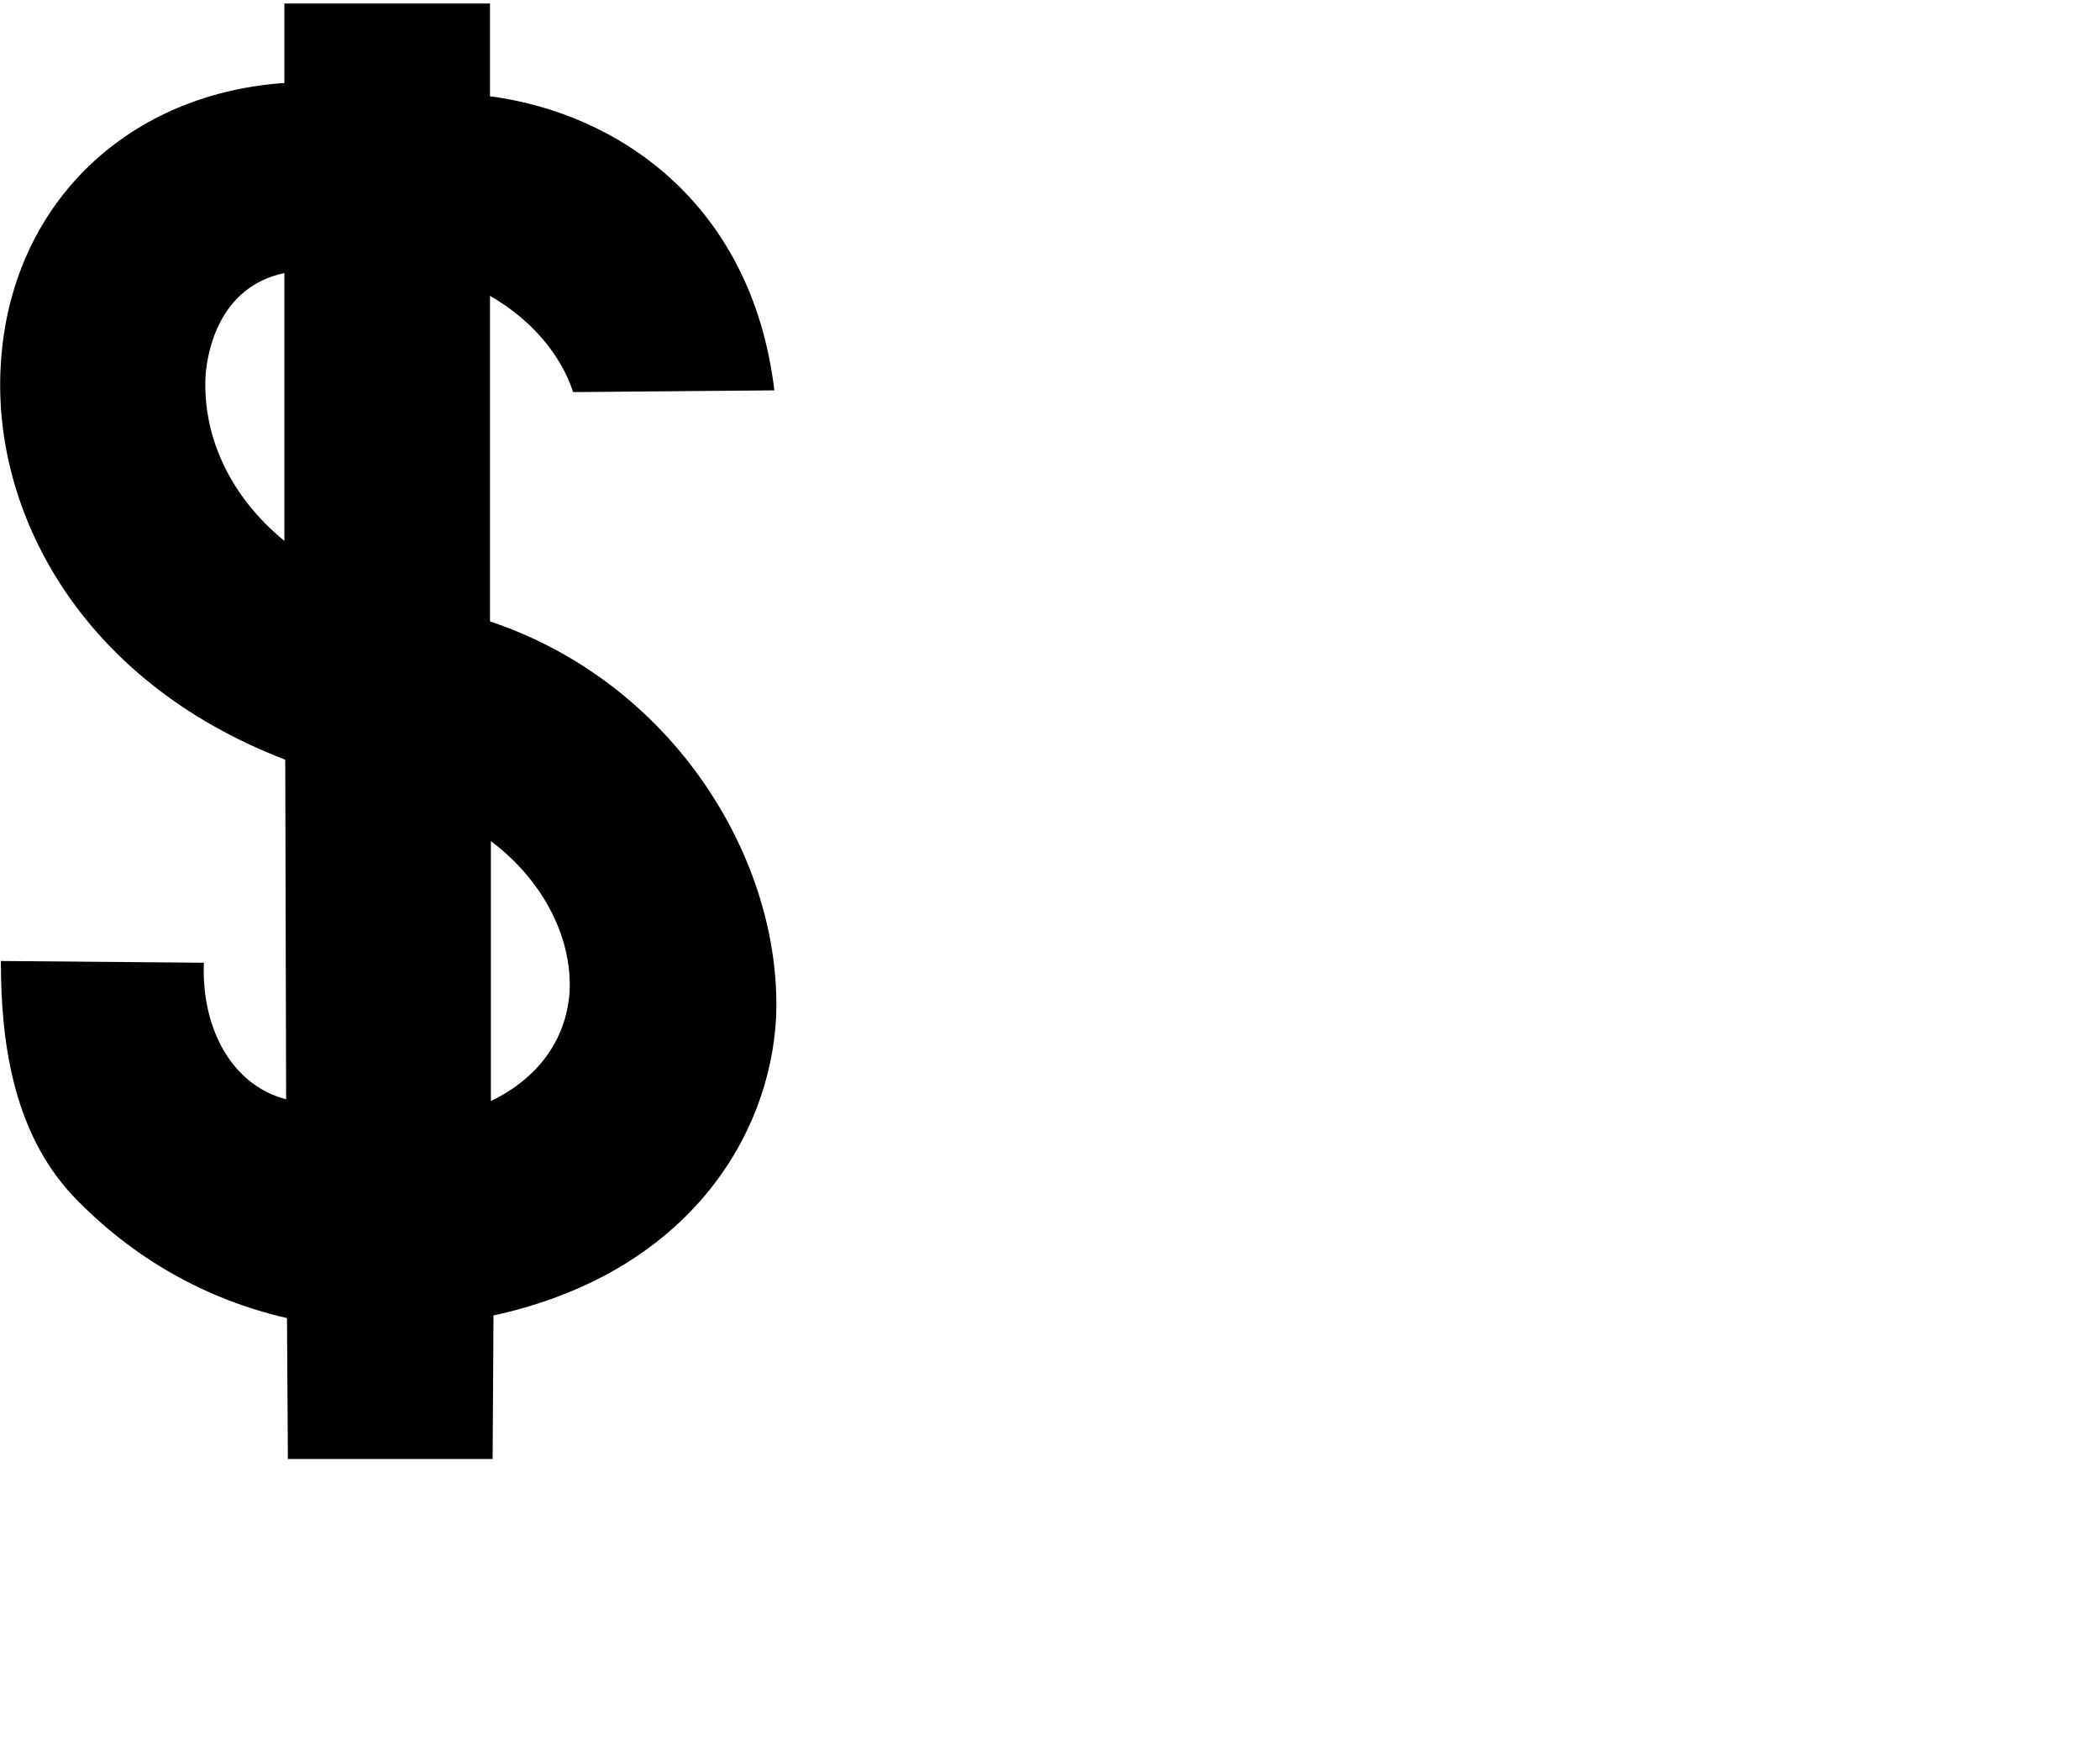
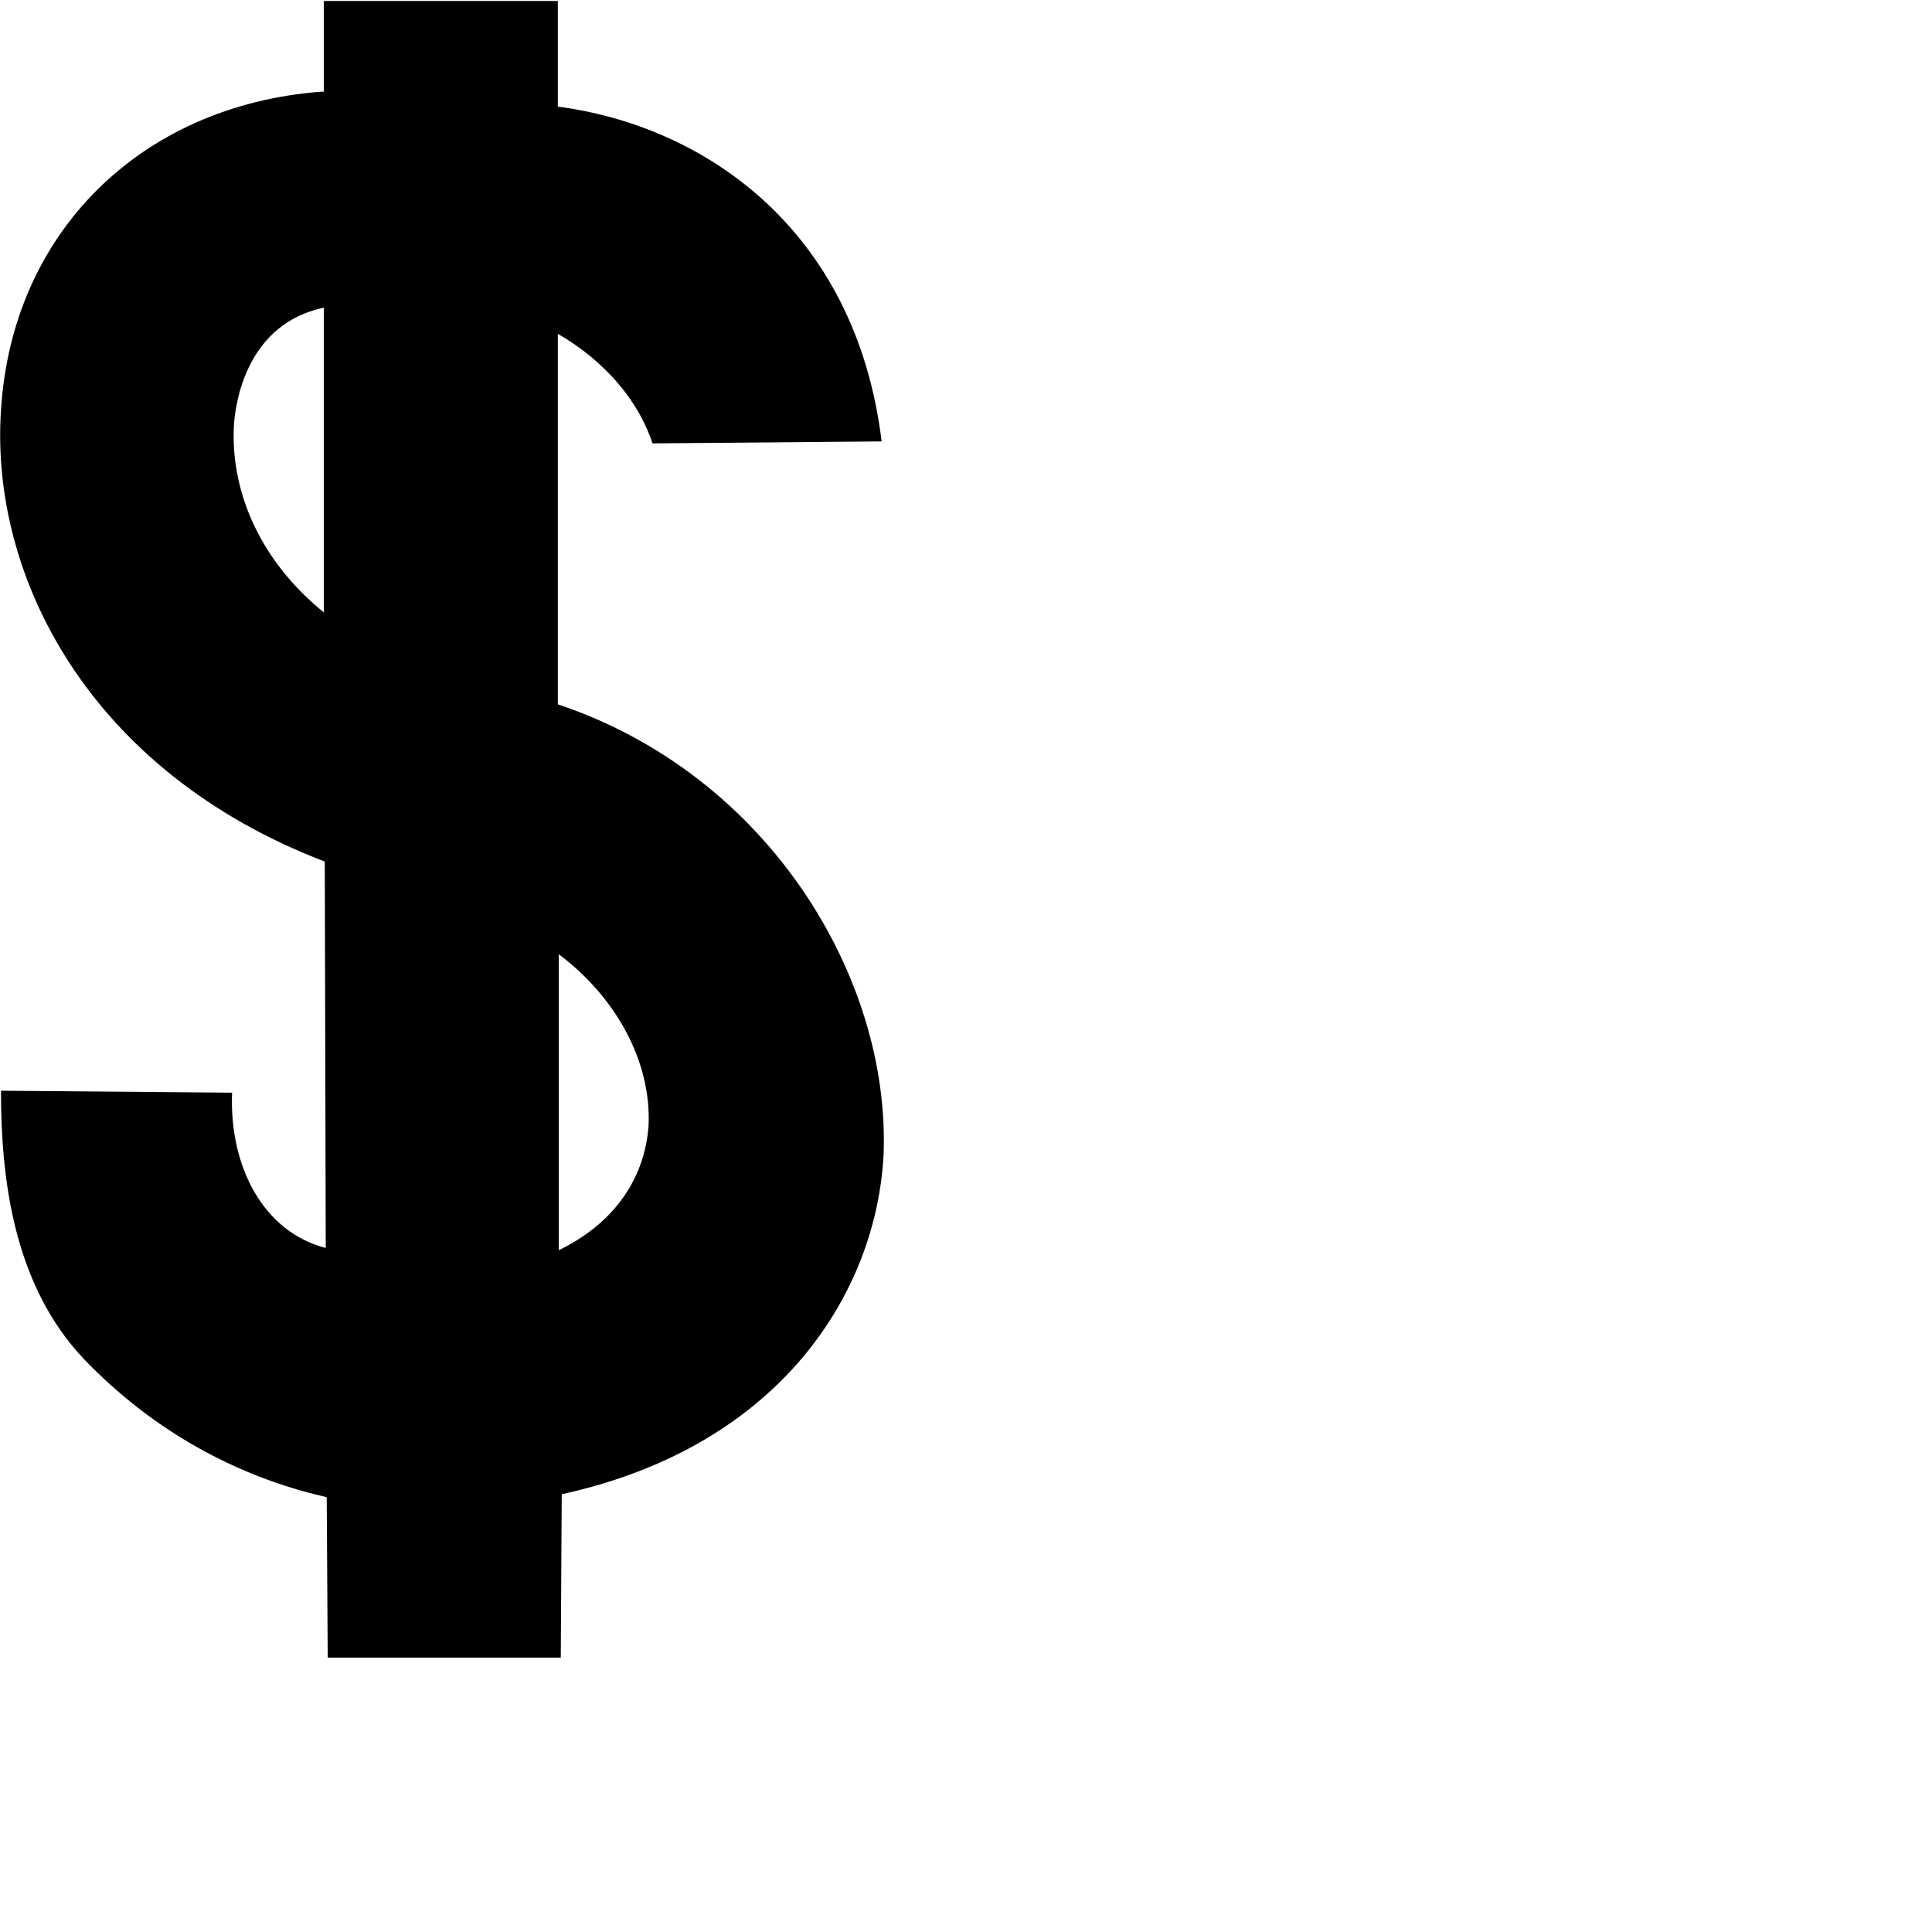
- <svg xmlns="http://www.w3.org/2000/svg" version="1.1" viewBox="0,0,240,200">
+ <svg xmlns="http://www.w3.org/2000/svg" version="1.1" id="Layer_1" x="0px" y="0px" viewBox="0 0 790 790" style="enable-background:new 0 0 790 790;" xml:space="preserve">
  <g>
-     <path d="M56,71l0-37.2c4.7,2.7,8.1,6.7,9.5,11l23-0.2C85.9,23.1,70.5,12.9,56,11l0-10.6l-23.5,0l0,9.1c-0.1,0-0.2,0-0.3,0   c-18.1,1.4-31,14.2-32.1,32C-1,58.1,8.9,77.7,32.6,86.8l0.1,38.8c-6.2-1.6-9.7-8.1-9.4-15.6c0,0-23.2-0.2-23.2-0.2   c0,8.7,1.2,19.4,8.3,26.9c6.8,7.1,15.2,11.8,24.4,13.9l0.1,16.1h23.4l0.1-16.4c22-4.8,31.6-20.3,32.3-34.1   C89.4,98.5,77.2,78.1,56,71z M23.5,42.8c0.2-2.4,1.4-10,9-11.6l0,30.6C25.9,56.4,23.1,49.3,23.5,42.8z M56.1,125.8l0-29.7   c5.6,4.2,9.3,10.6,9,17.2C64.7,119,61.3,123.3,56.1,125.8z" />
+     <path d="M228.1,288V136.5c19.1,11,33,27.3,38.7,44.8l93.7-0.8C349.8,92.9,287.1,51.3,228.1,43.6V0.4h-95.7v37.1c-0.4,0-0.8,0-1.2,0   C57.4,43.2,4.8,95.3,0.4,167.8c-4.5,67.6,35.8,147.5,132.4,184.5l0.4,158c-25.3-6.5-39.5-33-38.3-63.5L0.4,446   c0,35.4,4.9,79,33.8,109.6c27.7,28.9,61.9,48.1,99.4,56.6l0.4,65.6h95.3l0.4-66.8c89.6-19.6,128.7-82.7,131.6-138.9   C364.1,400,314.4,316.9,228.1,288z M95.7,173.1c0.8-9.8,5.7-40.7,36.7-47.3v124.6C105.4,228.5,94,199.6,95.7,173.1z M228.5,511.2   v-121c22.8,17.1,37.9,43.2,36.7,70.1C263.5,483.5,249.6,501,228.5,511.2z" />
  </g>
</svg>
